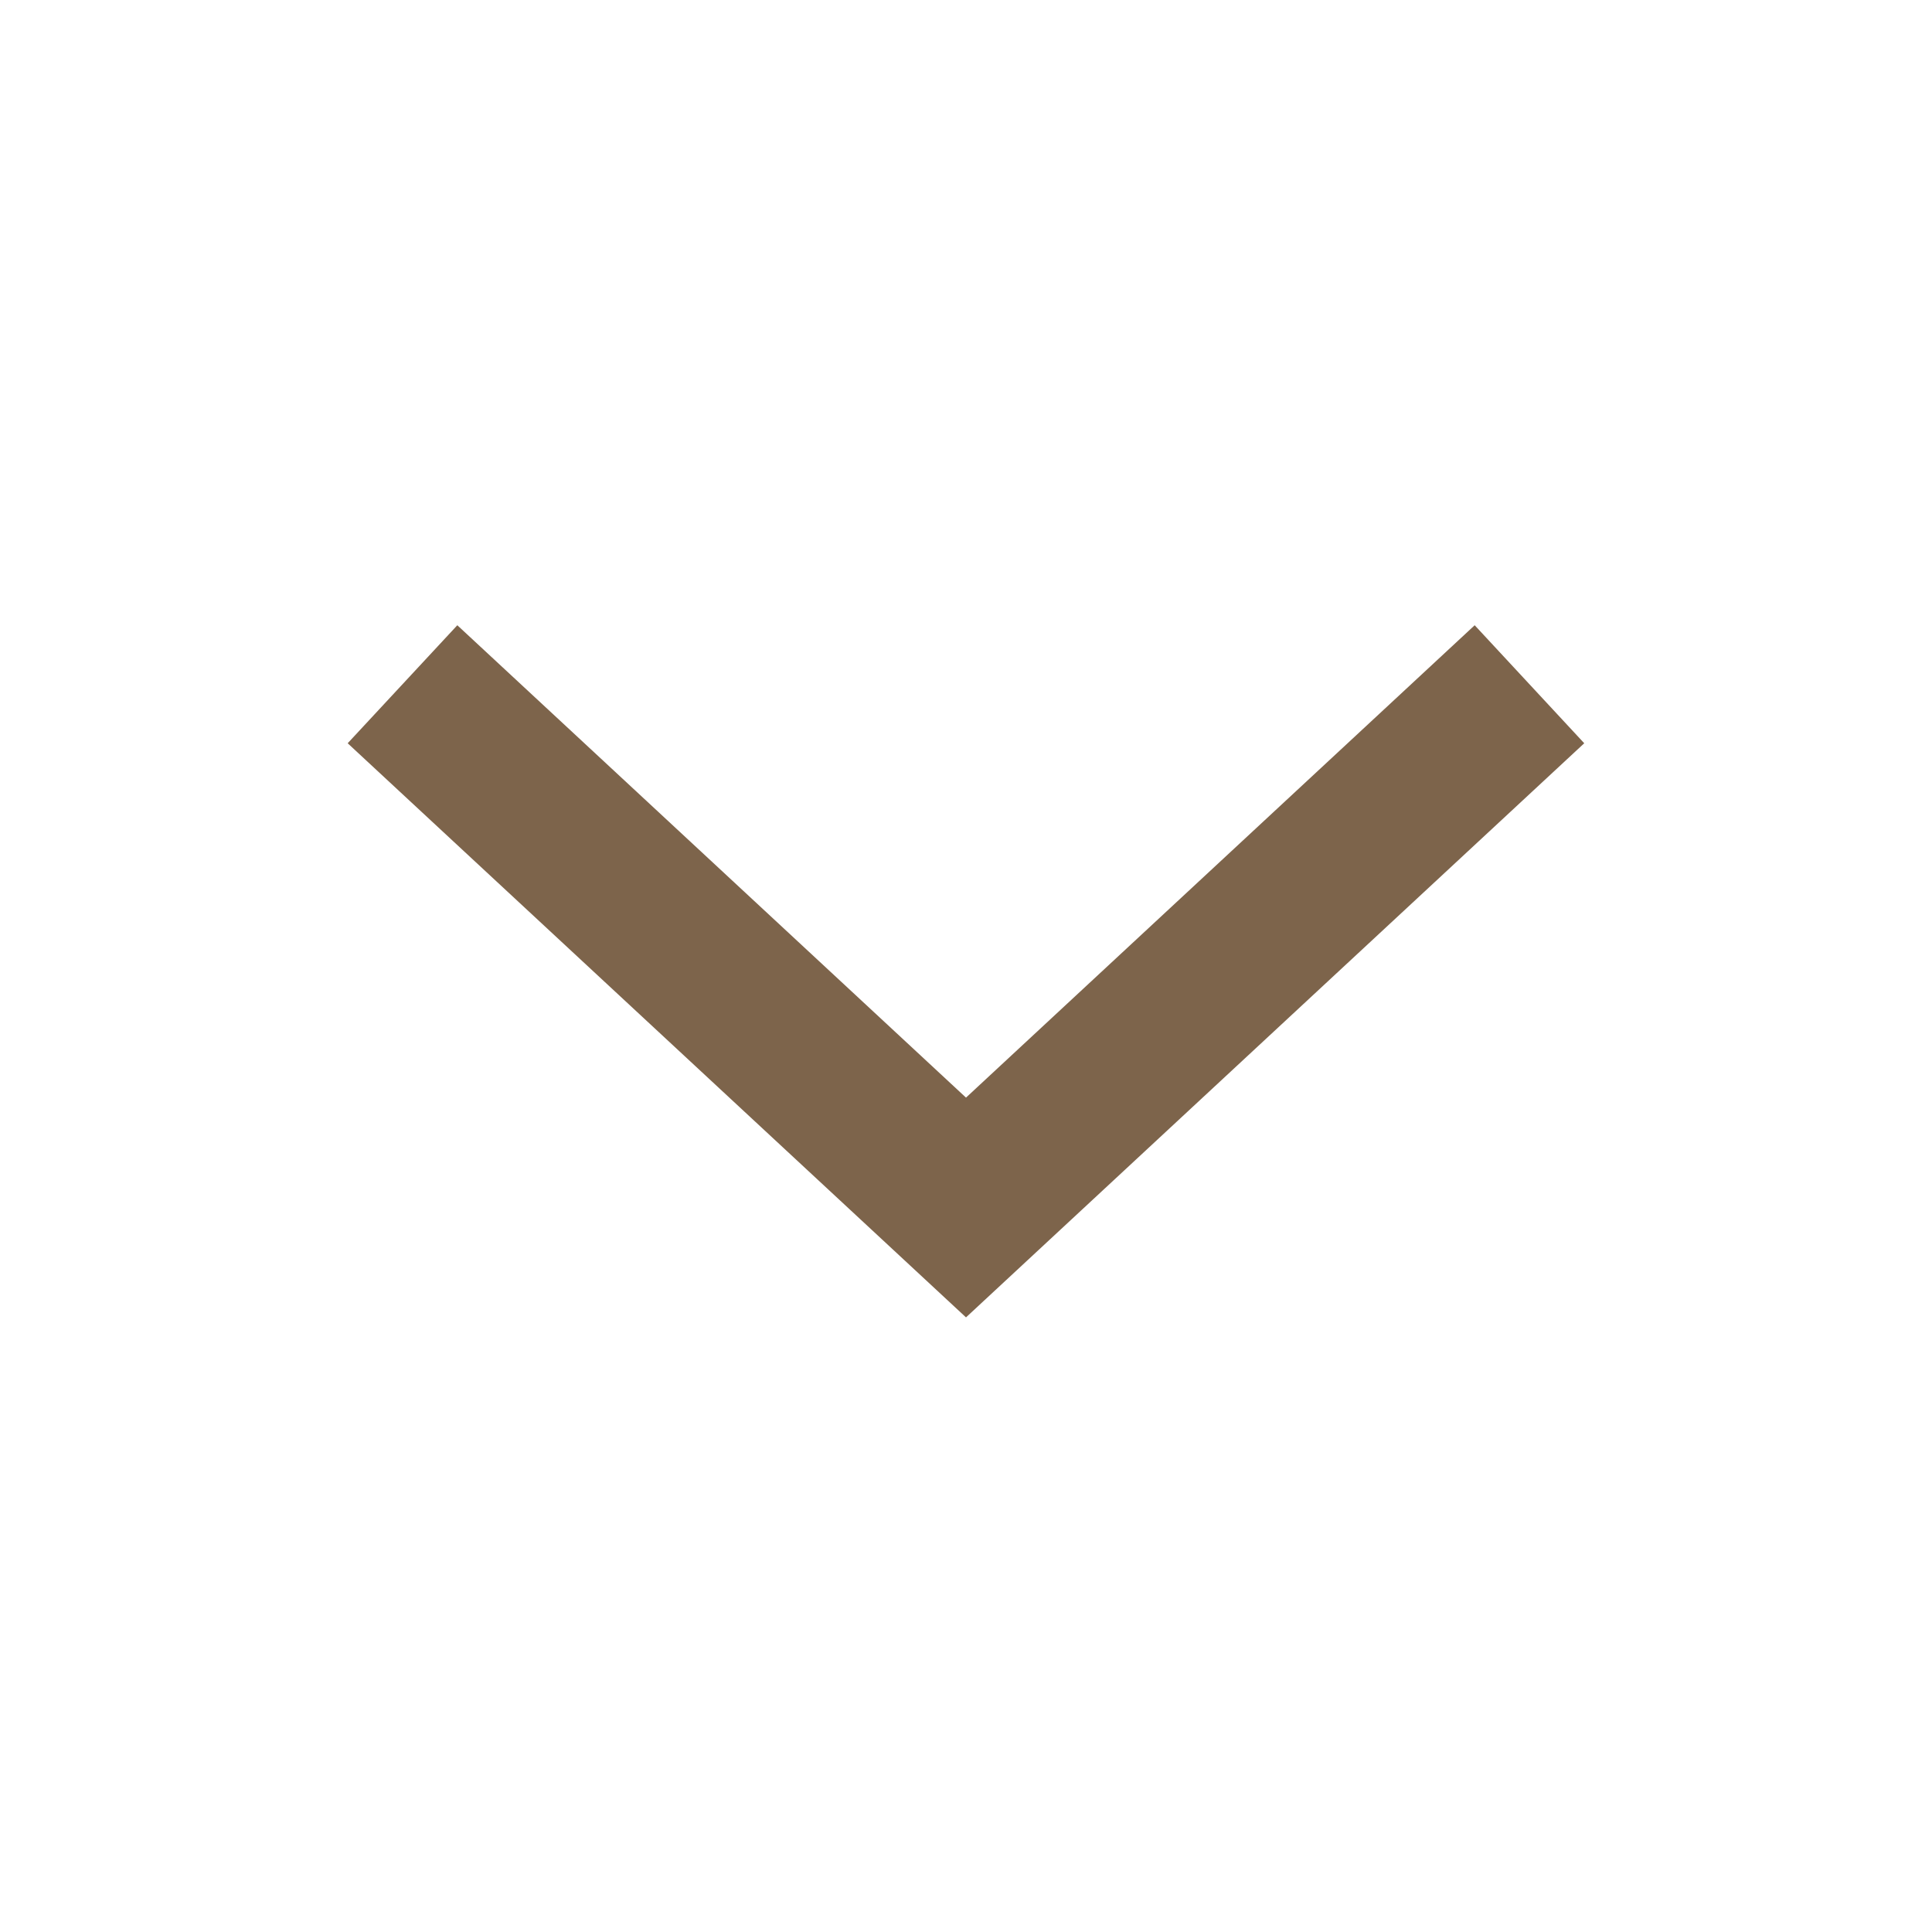
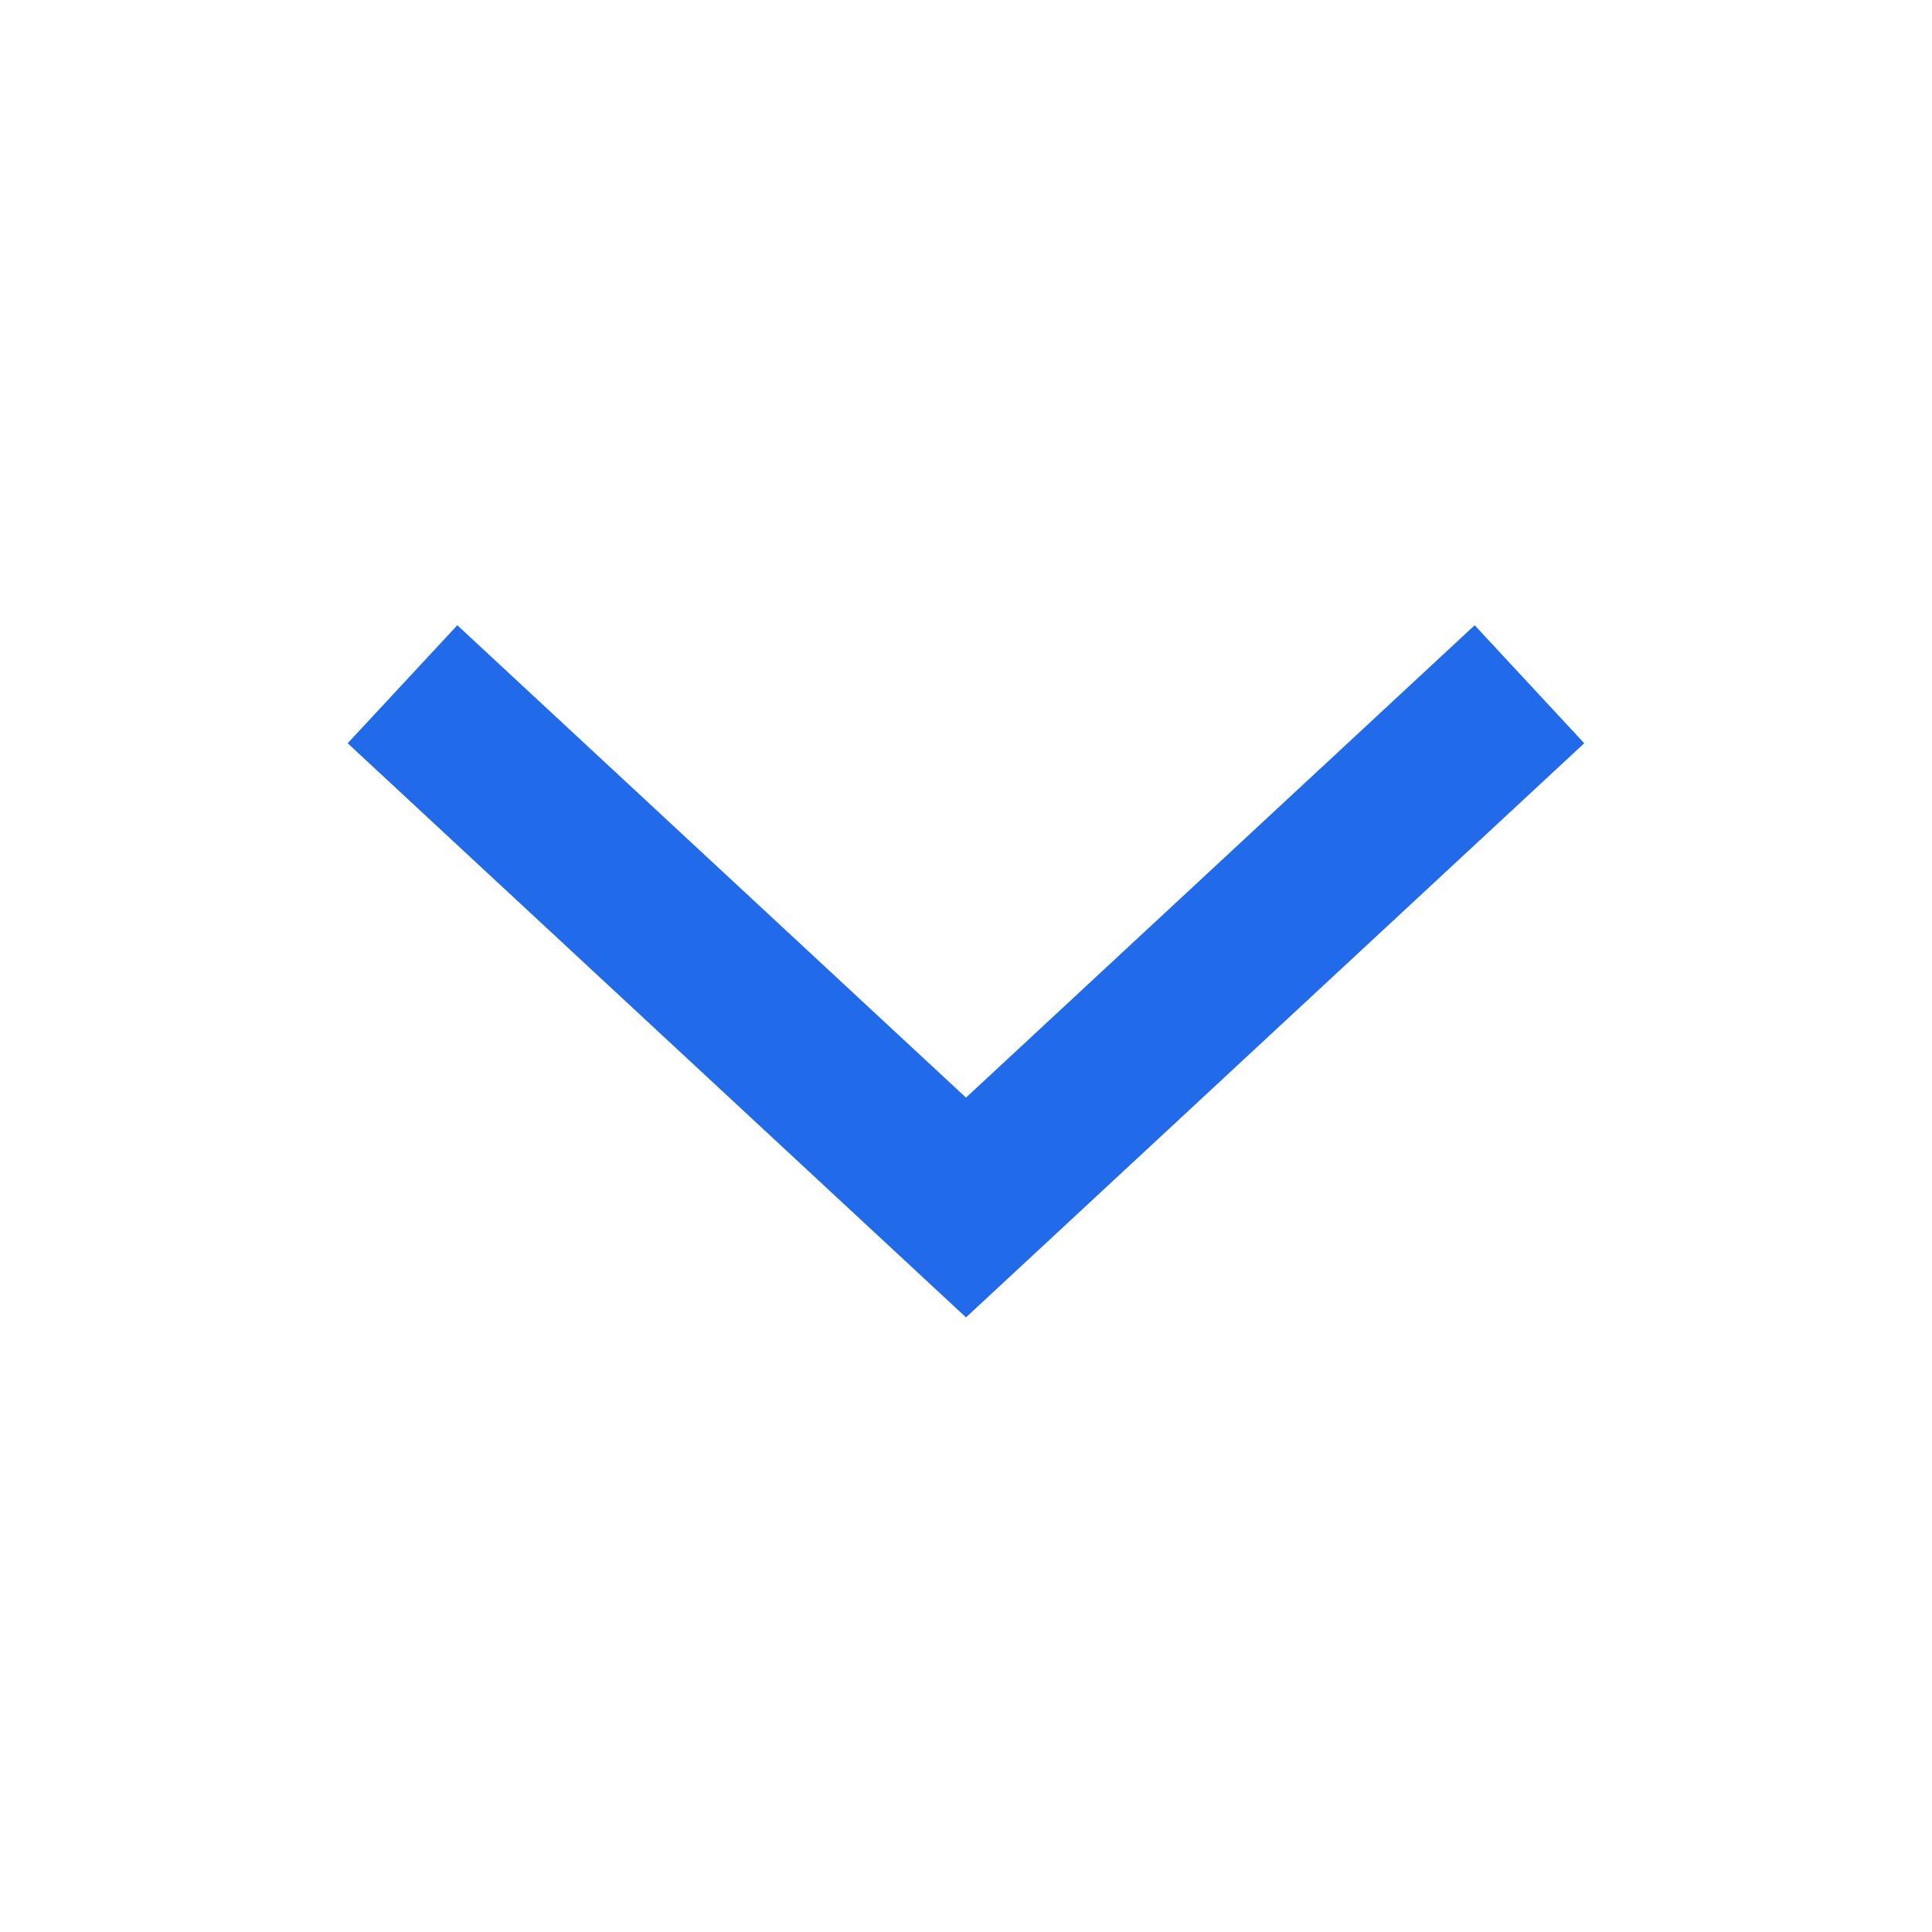
<svg xmlns="http://www.w3.org/2000/svg" width="24px" height="24px" viewBox="0 0 24 24" version="1.1">
  <g id="ic-arrow-down" stroke="none" stroke-width="1" fill="none" fill-rule="evenodd">
    <g id="ic-arrow-drop-down">
-       <g id="Group_8822" transform="translate(4, 7)" fill="#7d644b">
+       <g id="Group_8822" transform="translate(4, 7)" fill="#216BEB">
        <polygon id="Path_18879" points="8 9.365 0.319 2.233 1.681 0.767 8 6.635 14.319 0.767 15.68 2.233" />
      </g>
      <polygon id="Rectangle_4407" points="0 0 24 0 24 24 0 24" />
    </g>
  </g>
</svg>
